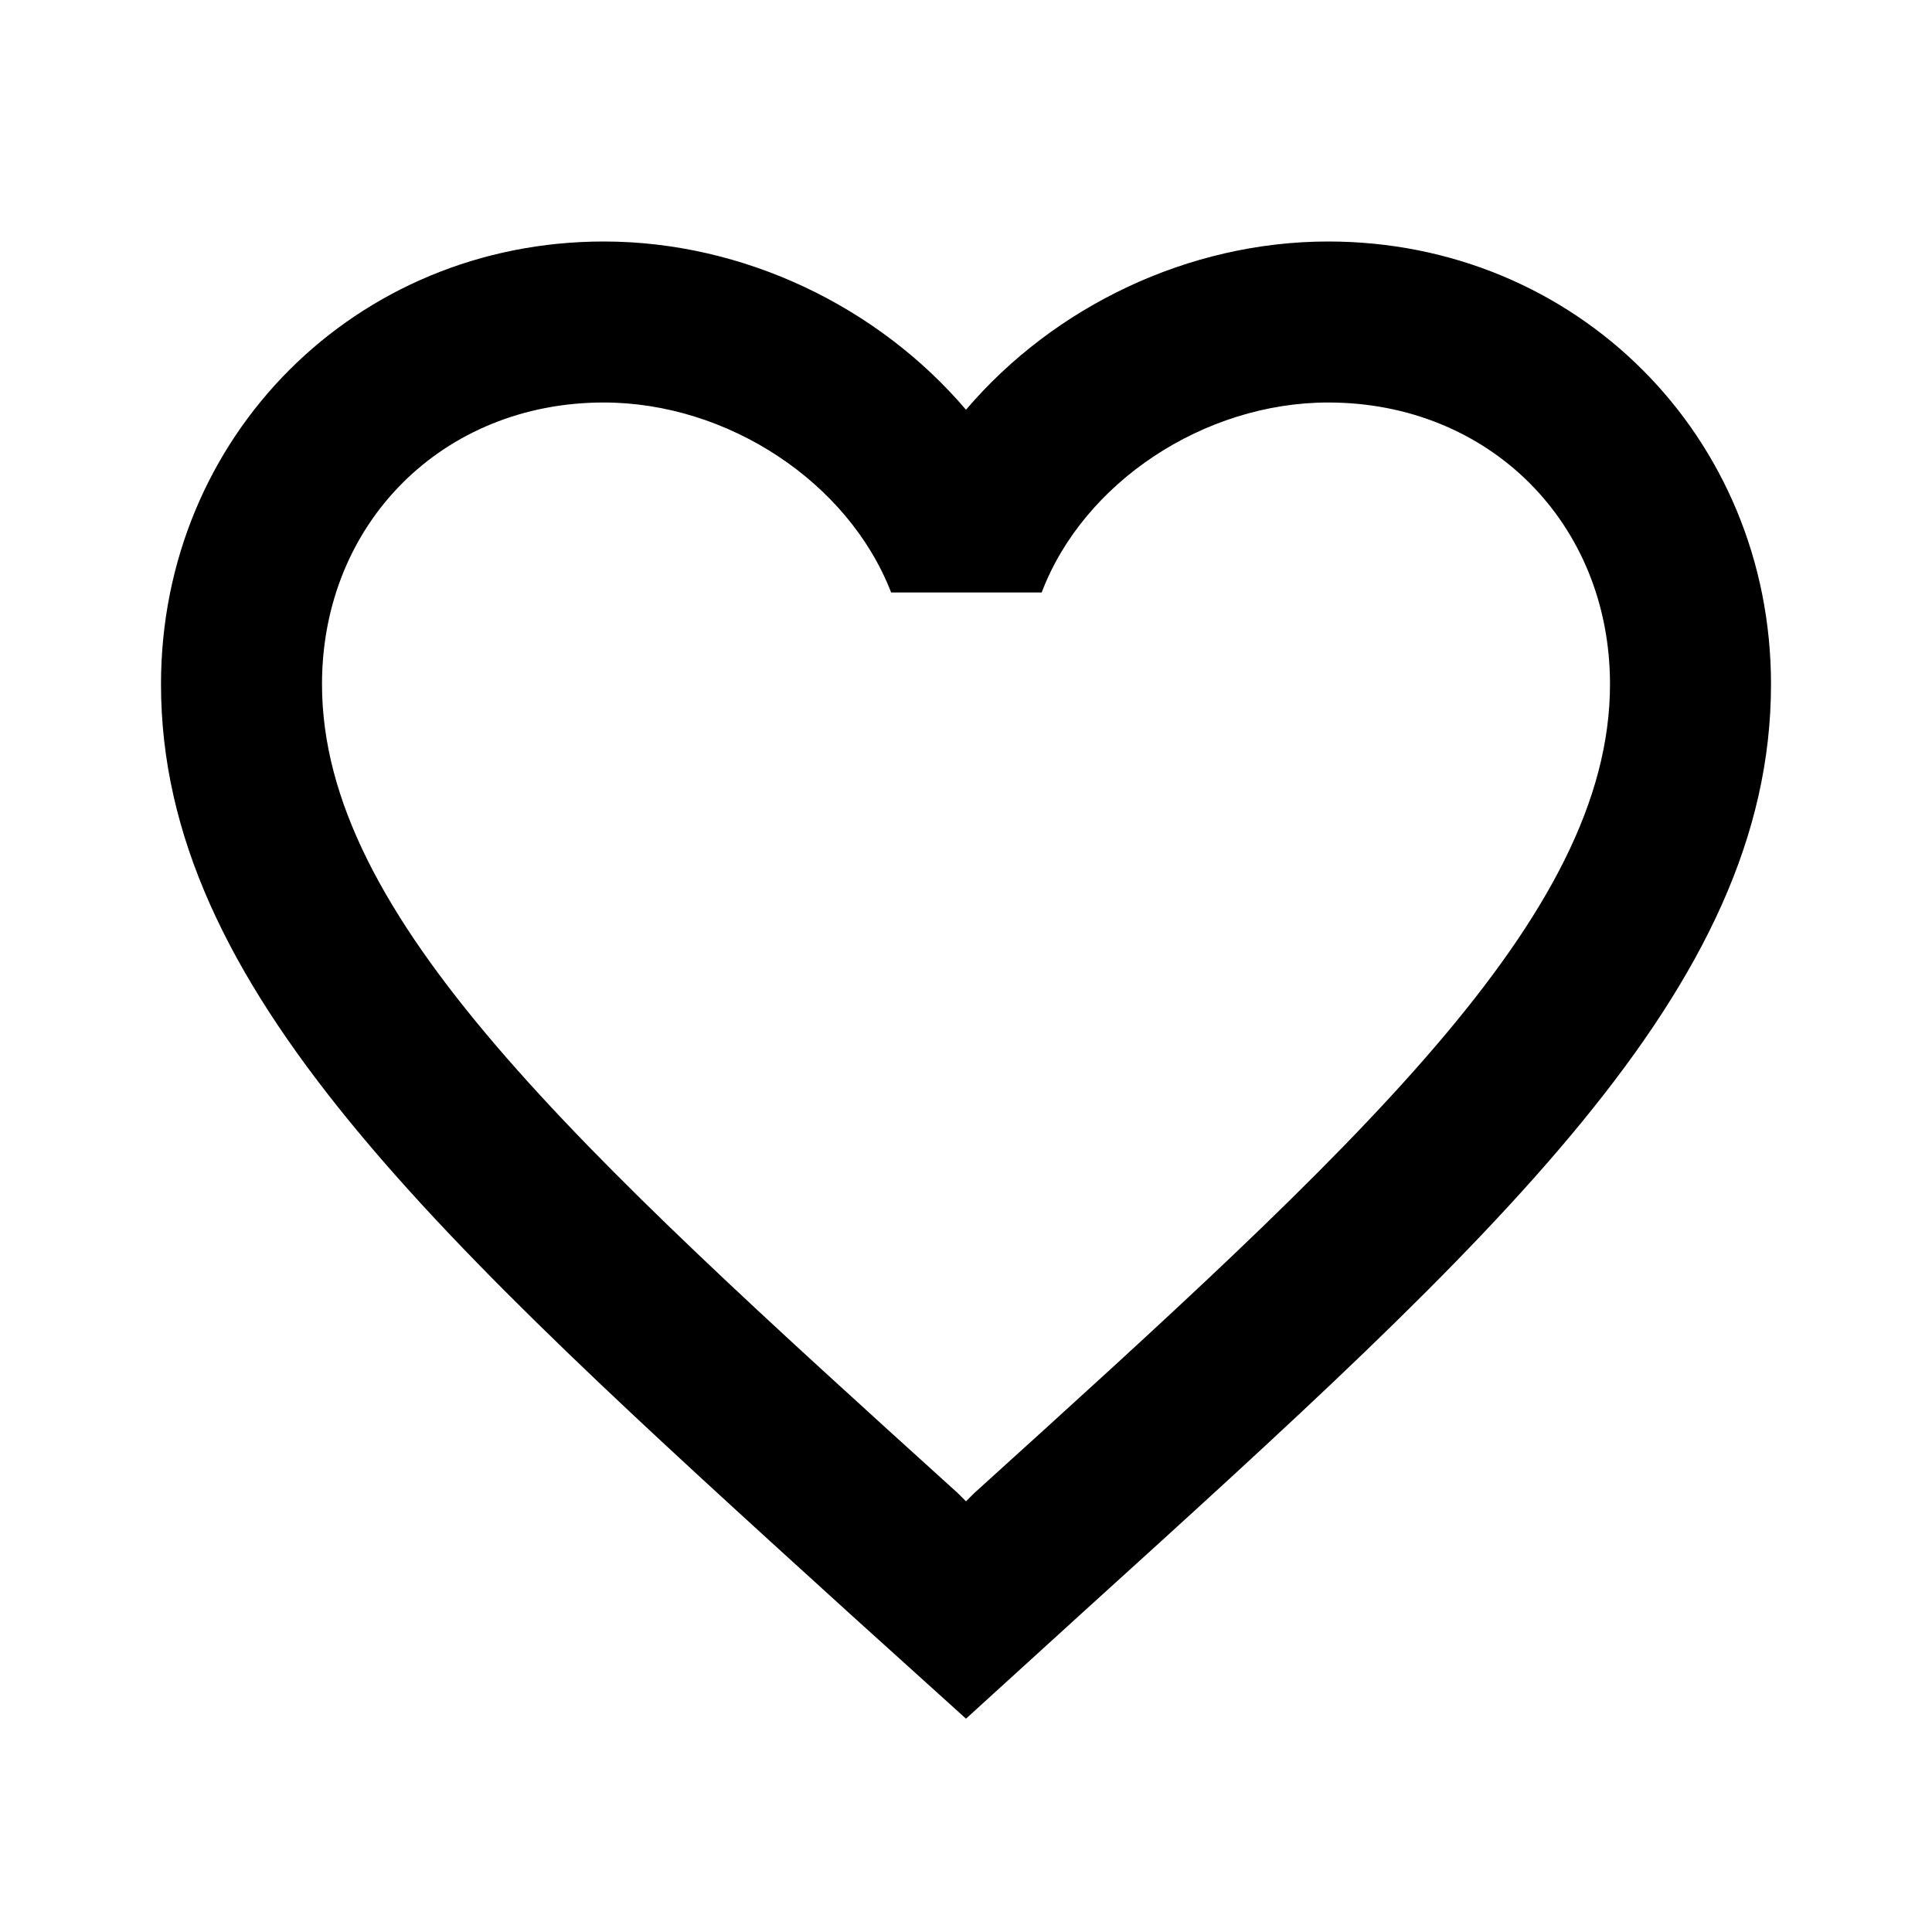
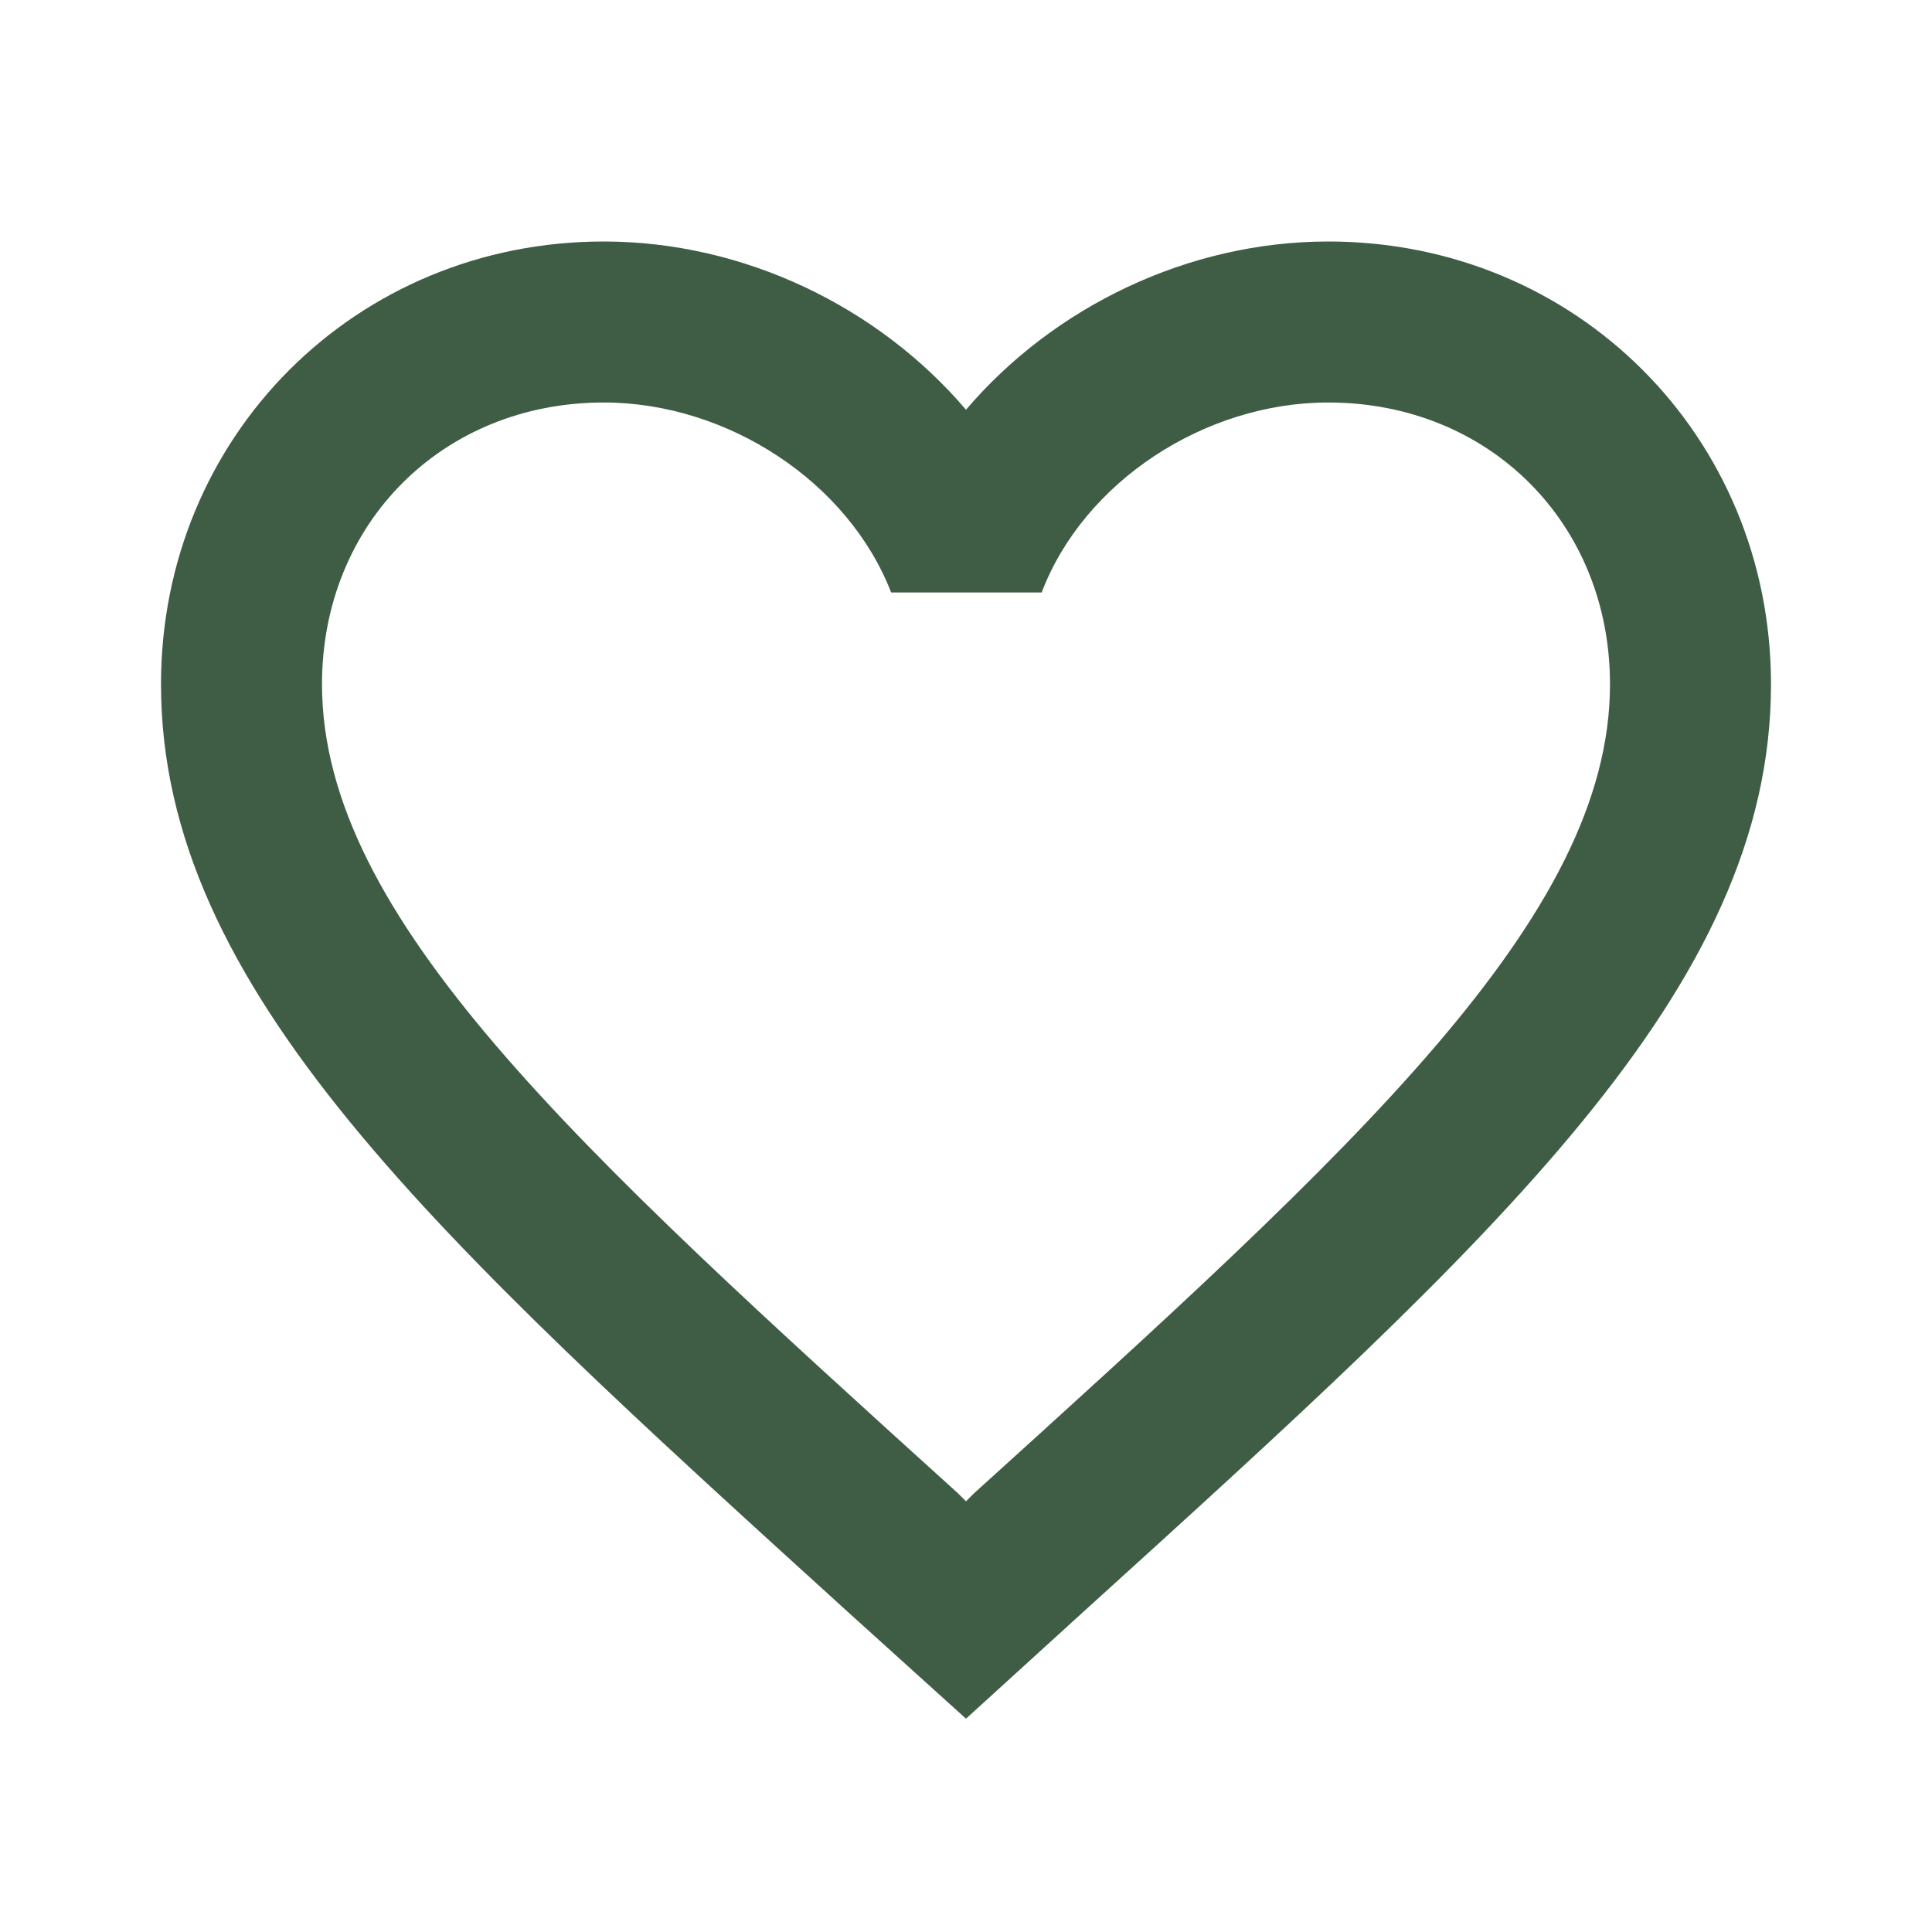
- <svg xmlns="http://www.w3.org/2000/svg" width="24" height="24" viewBox="0 0 24 24">
+ <svg xmlns="http://www.w3.org/2000/svg" width="24" height="24" viewBox="0 0 24 24" fill="#3F5D45">
  <path d="M0 0h24v24H0z" fill="none" />
  <path d="M16.5 3c-1.74 0-3.41.81-4.5 2.09C10.91 3.81 9.24 3 7.5 3 4.42 3 2 5.42 2 8.5c0 3.78 3.4 6.86 8.55 11.54L12 21.35l1.45-1.32C18.6 15.36 22 12.28 22 8.5 22 5.42 19.58 3 16.5 3zm-4.4 15.55l-.1.1-.1-.1C7.14 14.24 4 11.39 4 8.5 4 6.5 5.5 5 7.5 5c1.54 0 3.04.99 3.57 2.36h1.87C13.46 5.99 14.96 5 16.5 5c2 0 3.5 1.5 3.5 3.5 0 2.89-3.14 5.74-7.9 10.05z" />
</svg>
